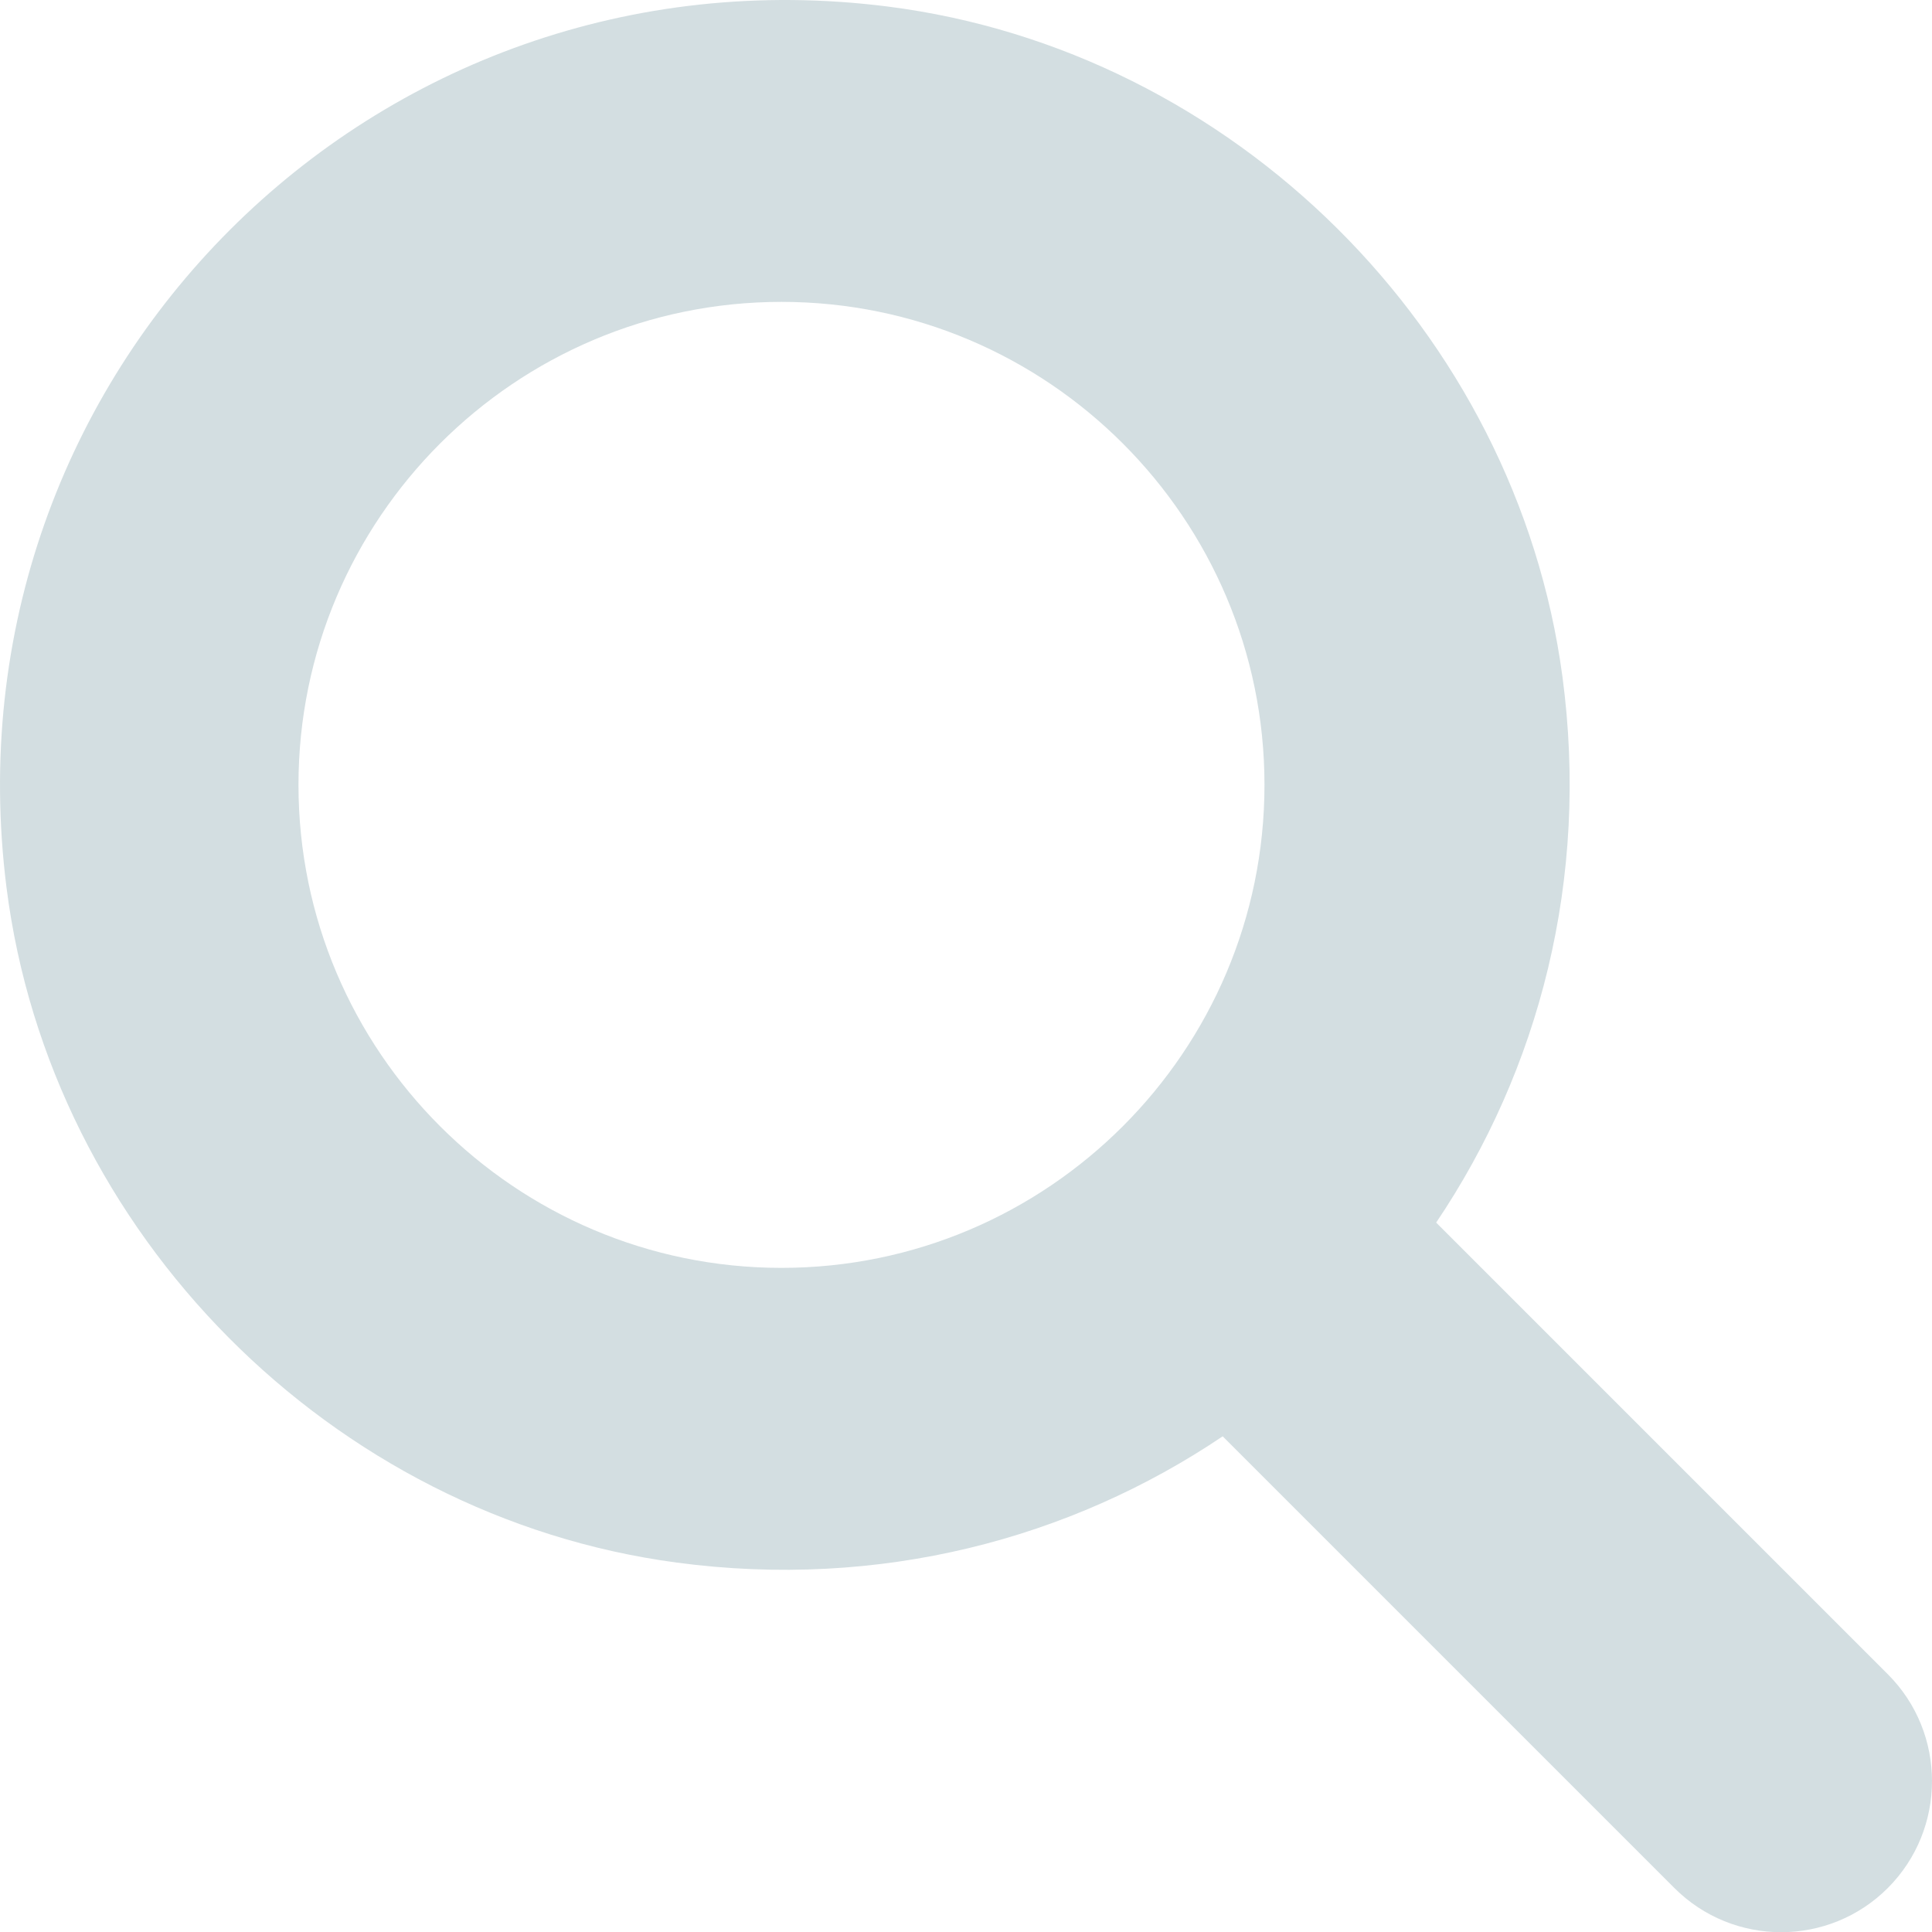
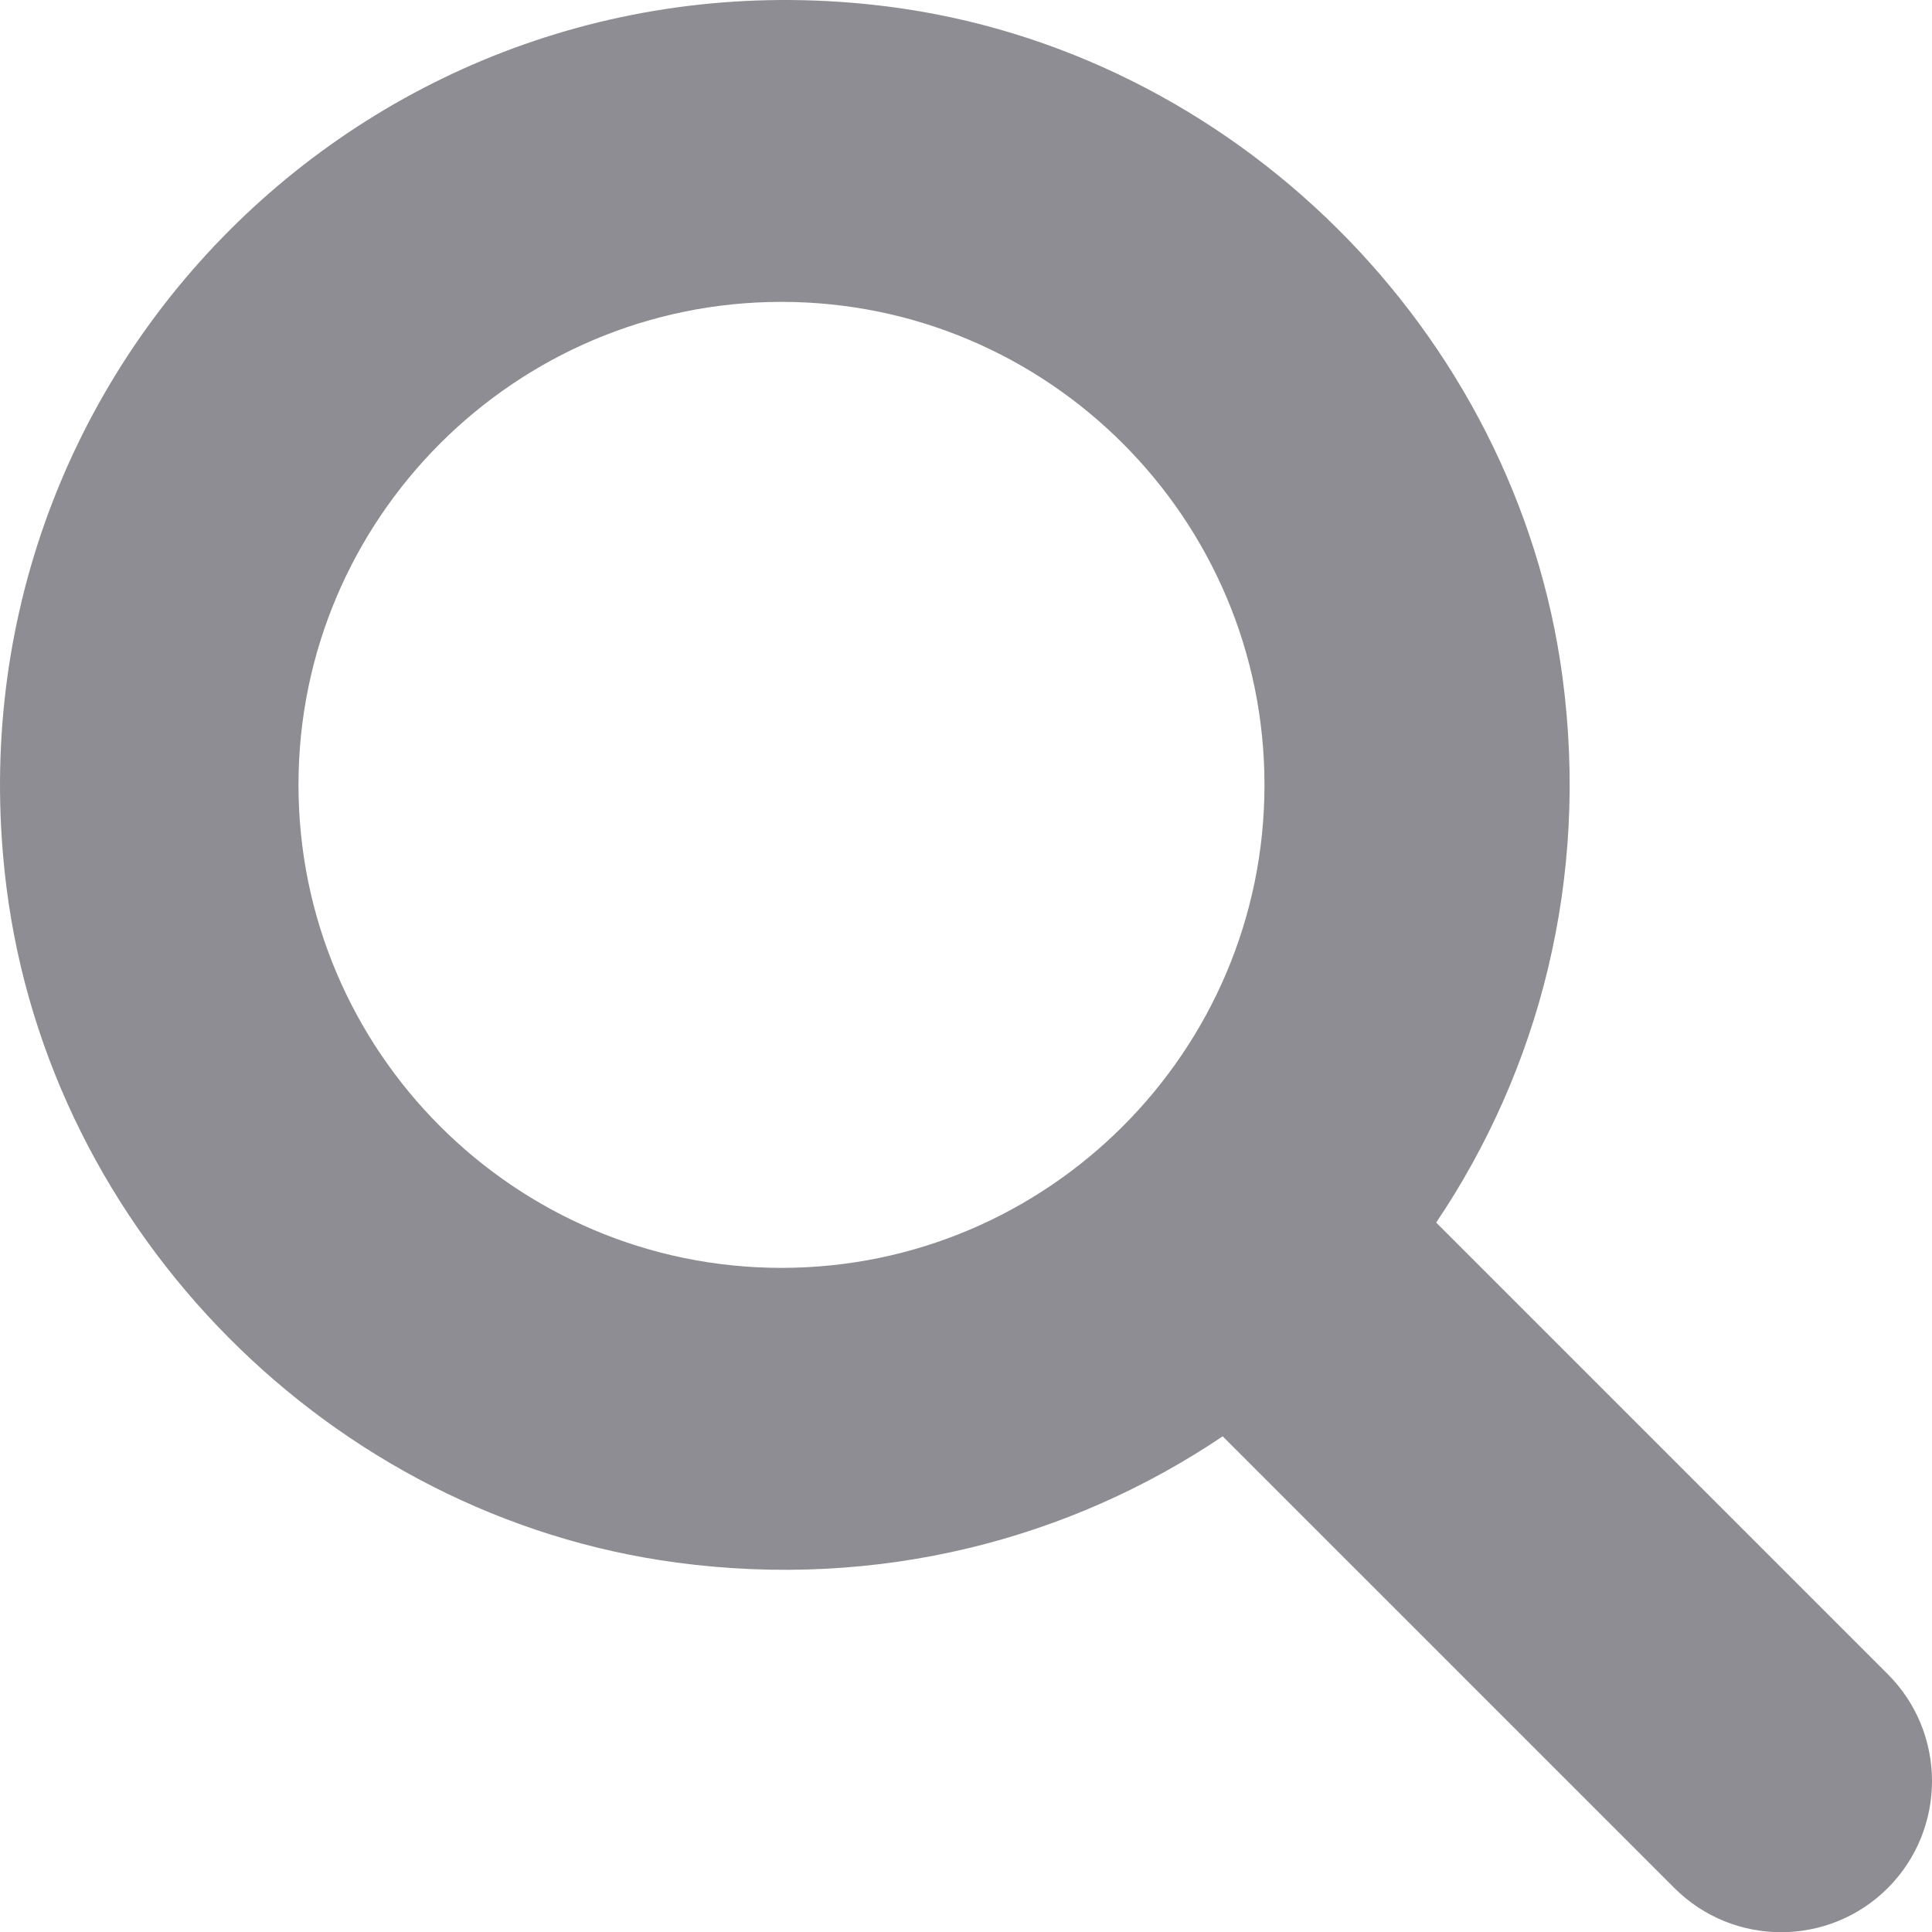
- <svg xmlns="http://www.w3.org/2000/svg" viewBox="0 0 512 512" fill="#d3dee1">
+ <svg xmlns="http://www.w3.org/2000/svg" viewBox="0 0 512 512" fill="rgb(142, 141, 147)">
  <path d="M500.3 443.7l-119.7-119.7c27.22-40.41 40.65-90.9 33.46-144.7C401.8 87.79 326.8 13.32 235.2 1.723C99.01-15.51-15.51 99.01 1.724 235.2c11.6 91.64 86.08 166.7 177.6 178.9c53.8 7.189 104.3-6.236 144.7-33.46l119.7 119.7c15.62 15.62 40.95 15.62 56.57 0C515.9 484.7 515.9 459.3 500.3 443.7zM79.1 208c0-70.58 57.42-128 128-128s128 57.42 128 128c0 70.58-57.42 128-128 128S79.1 278.6 79.1 208z" />
</svg>
